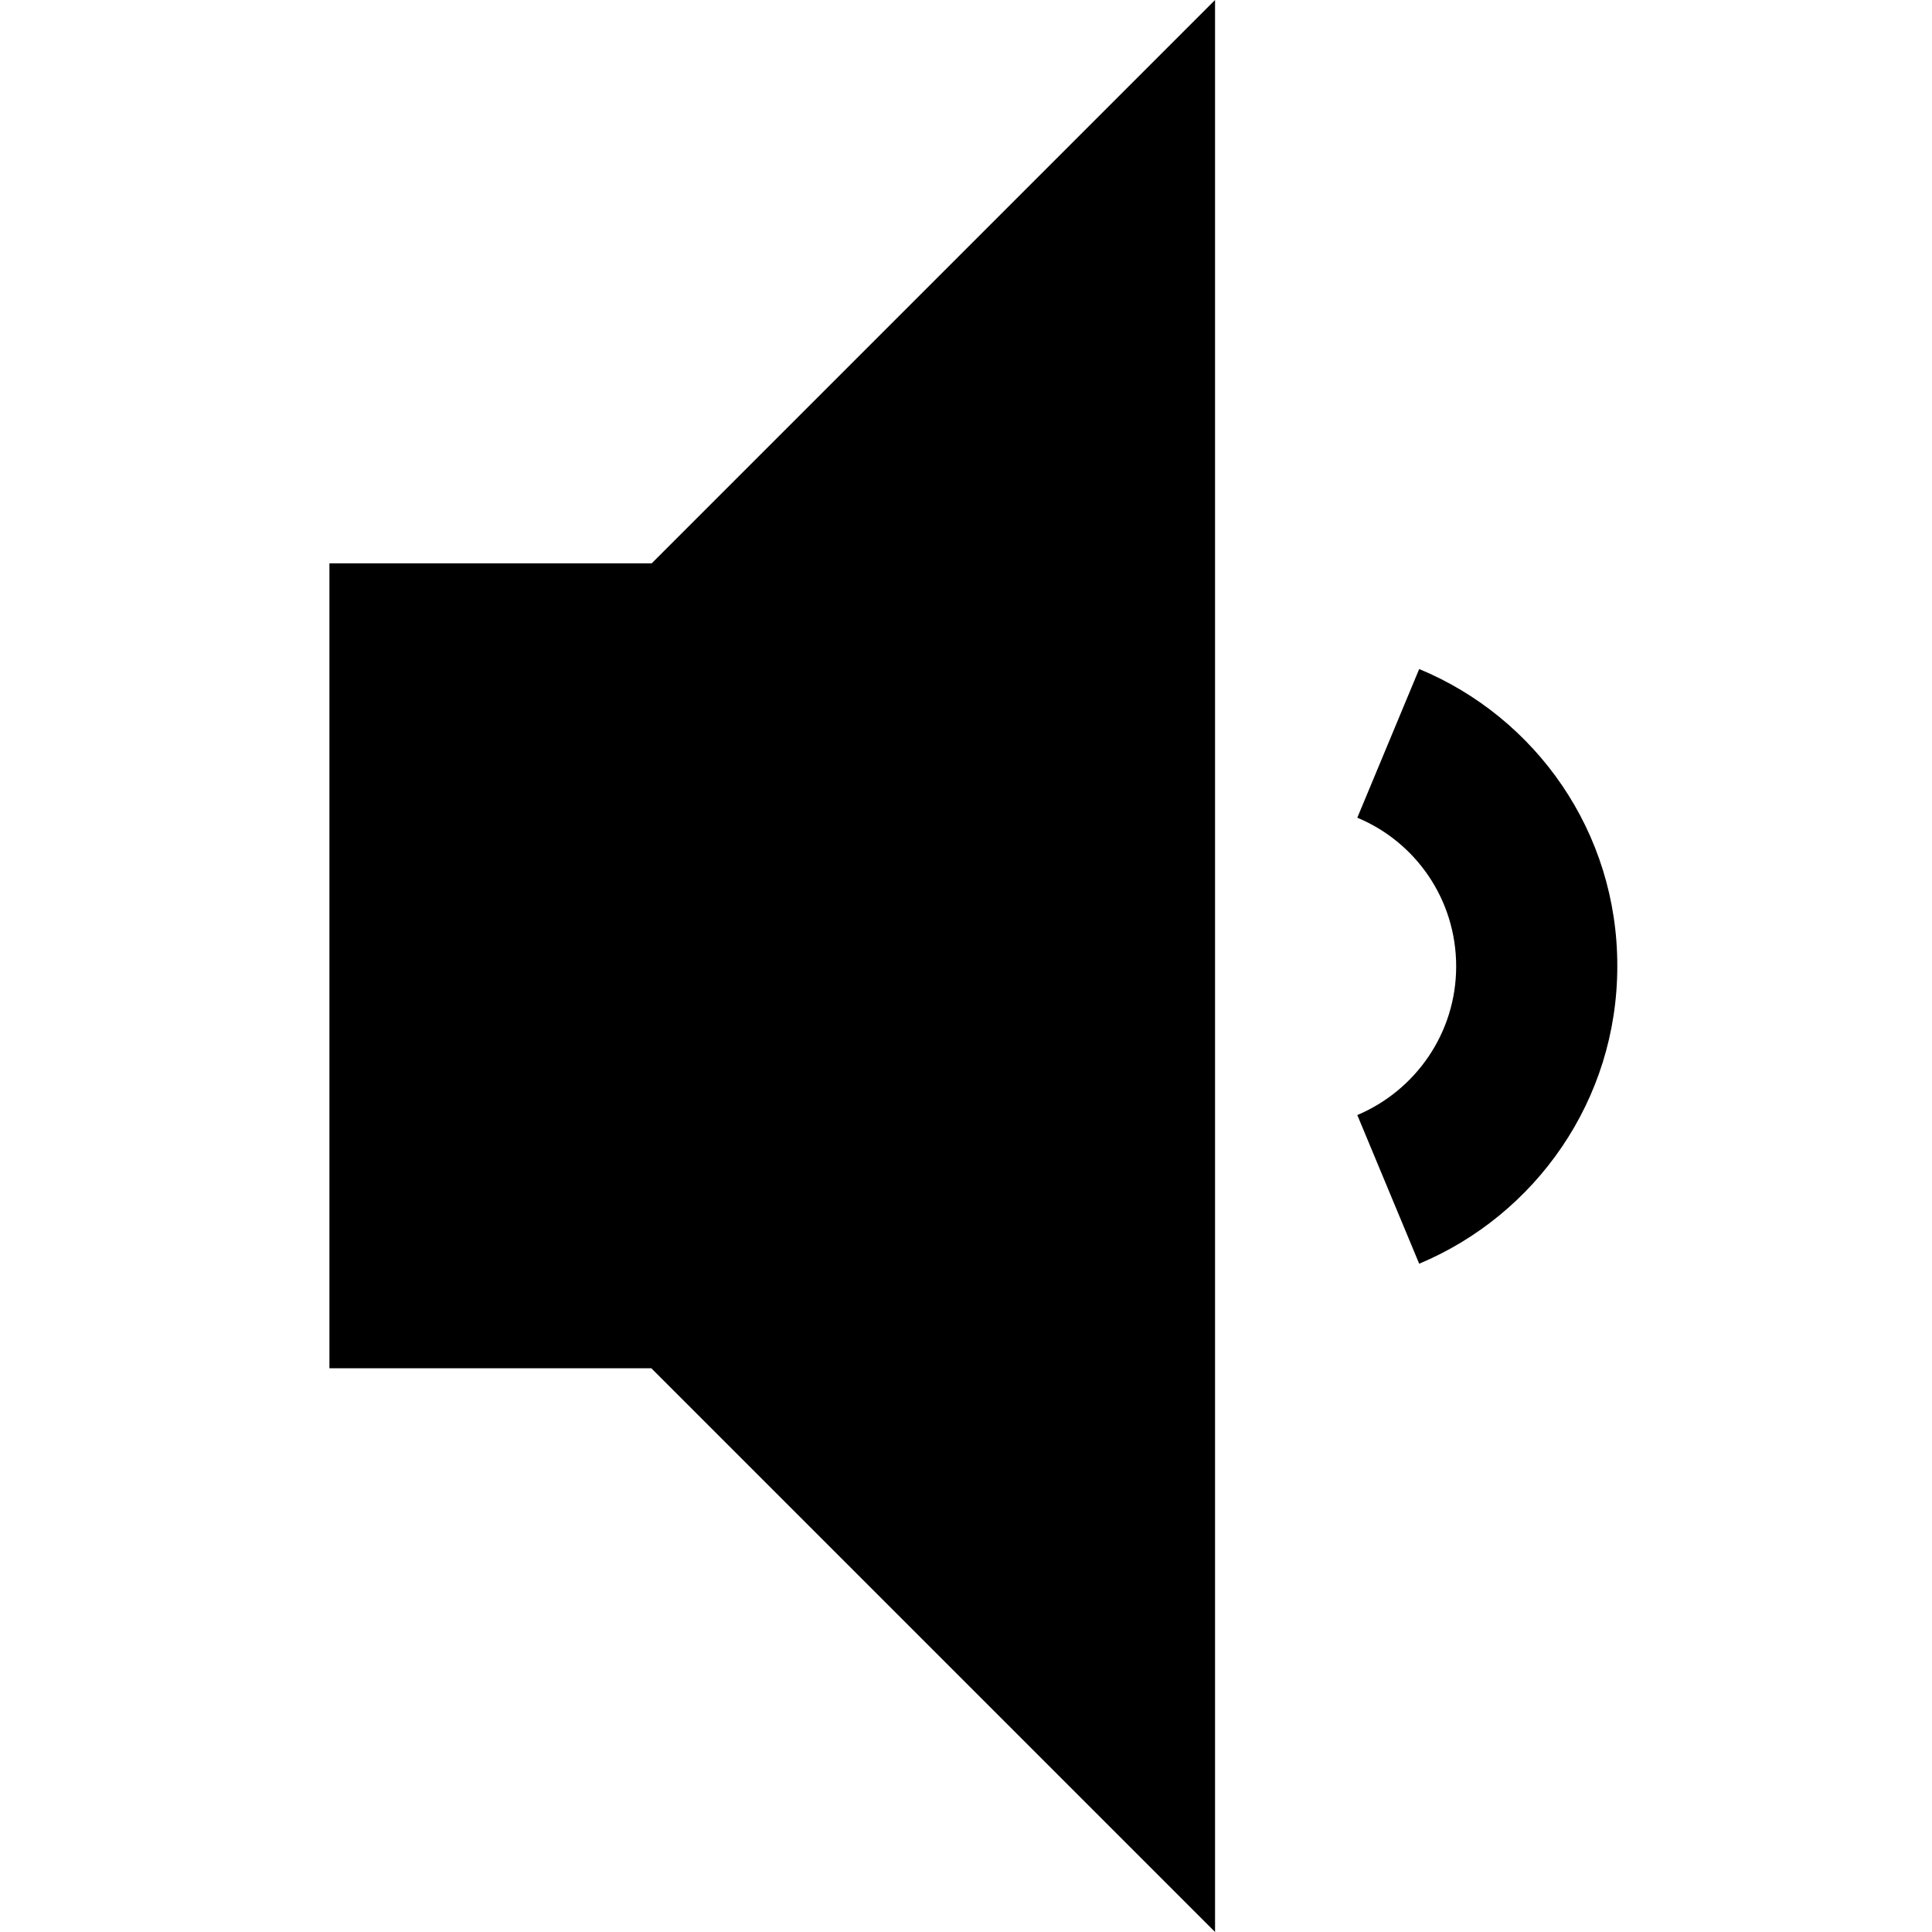
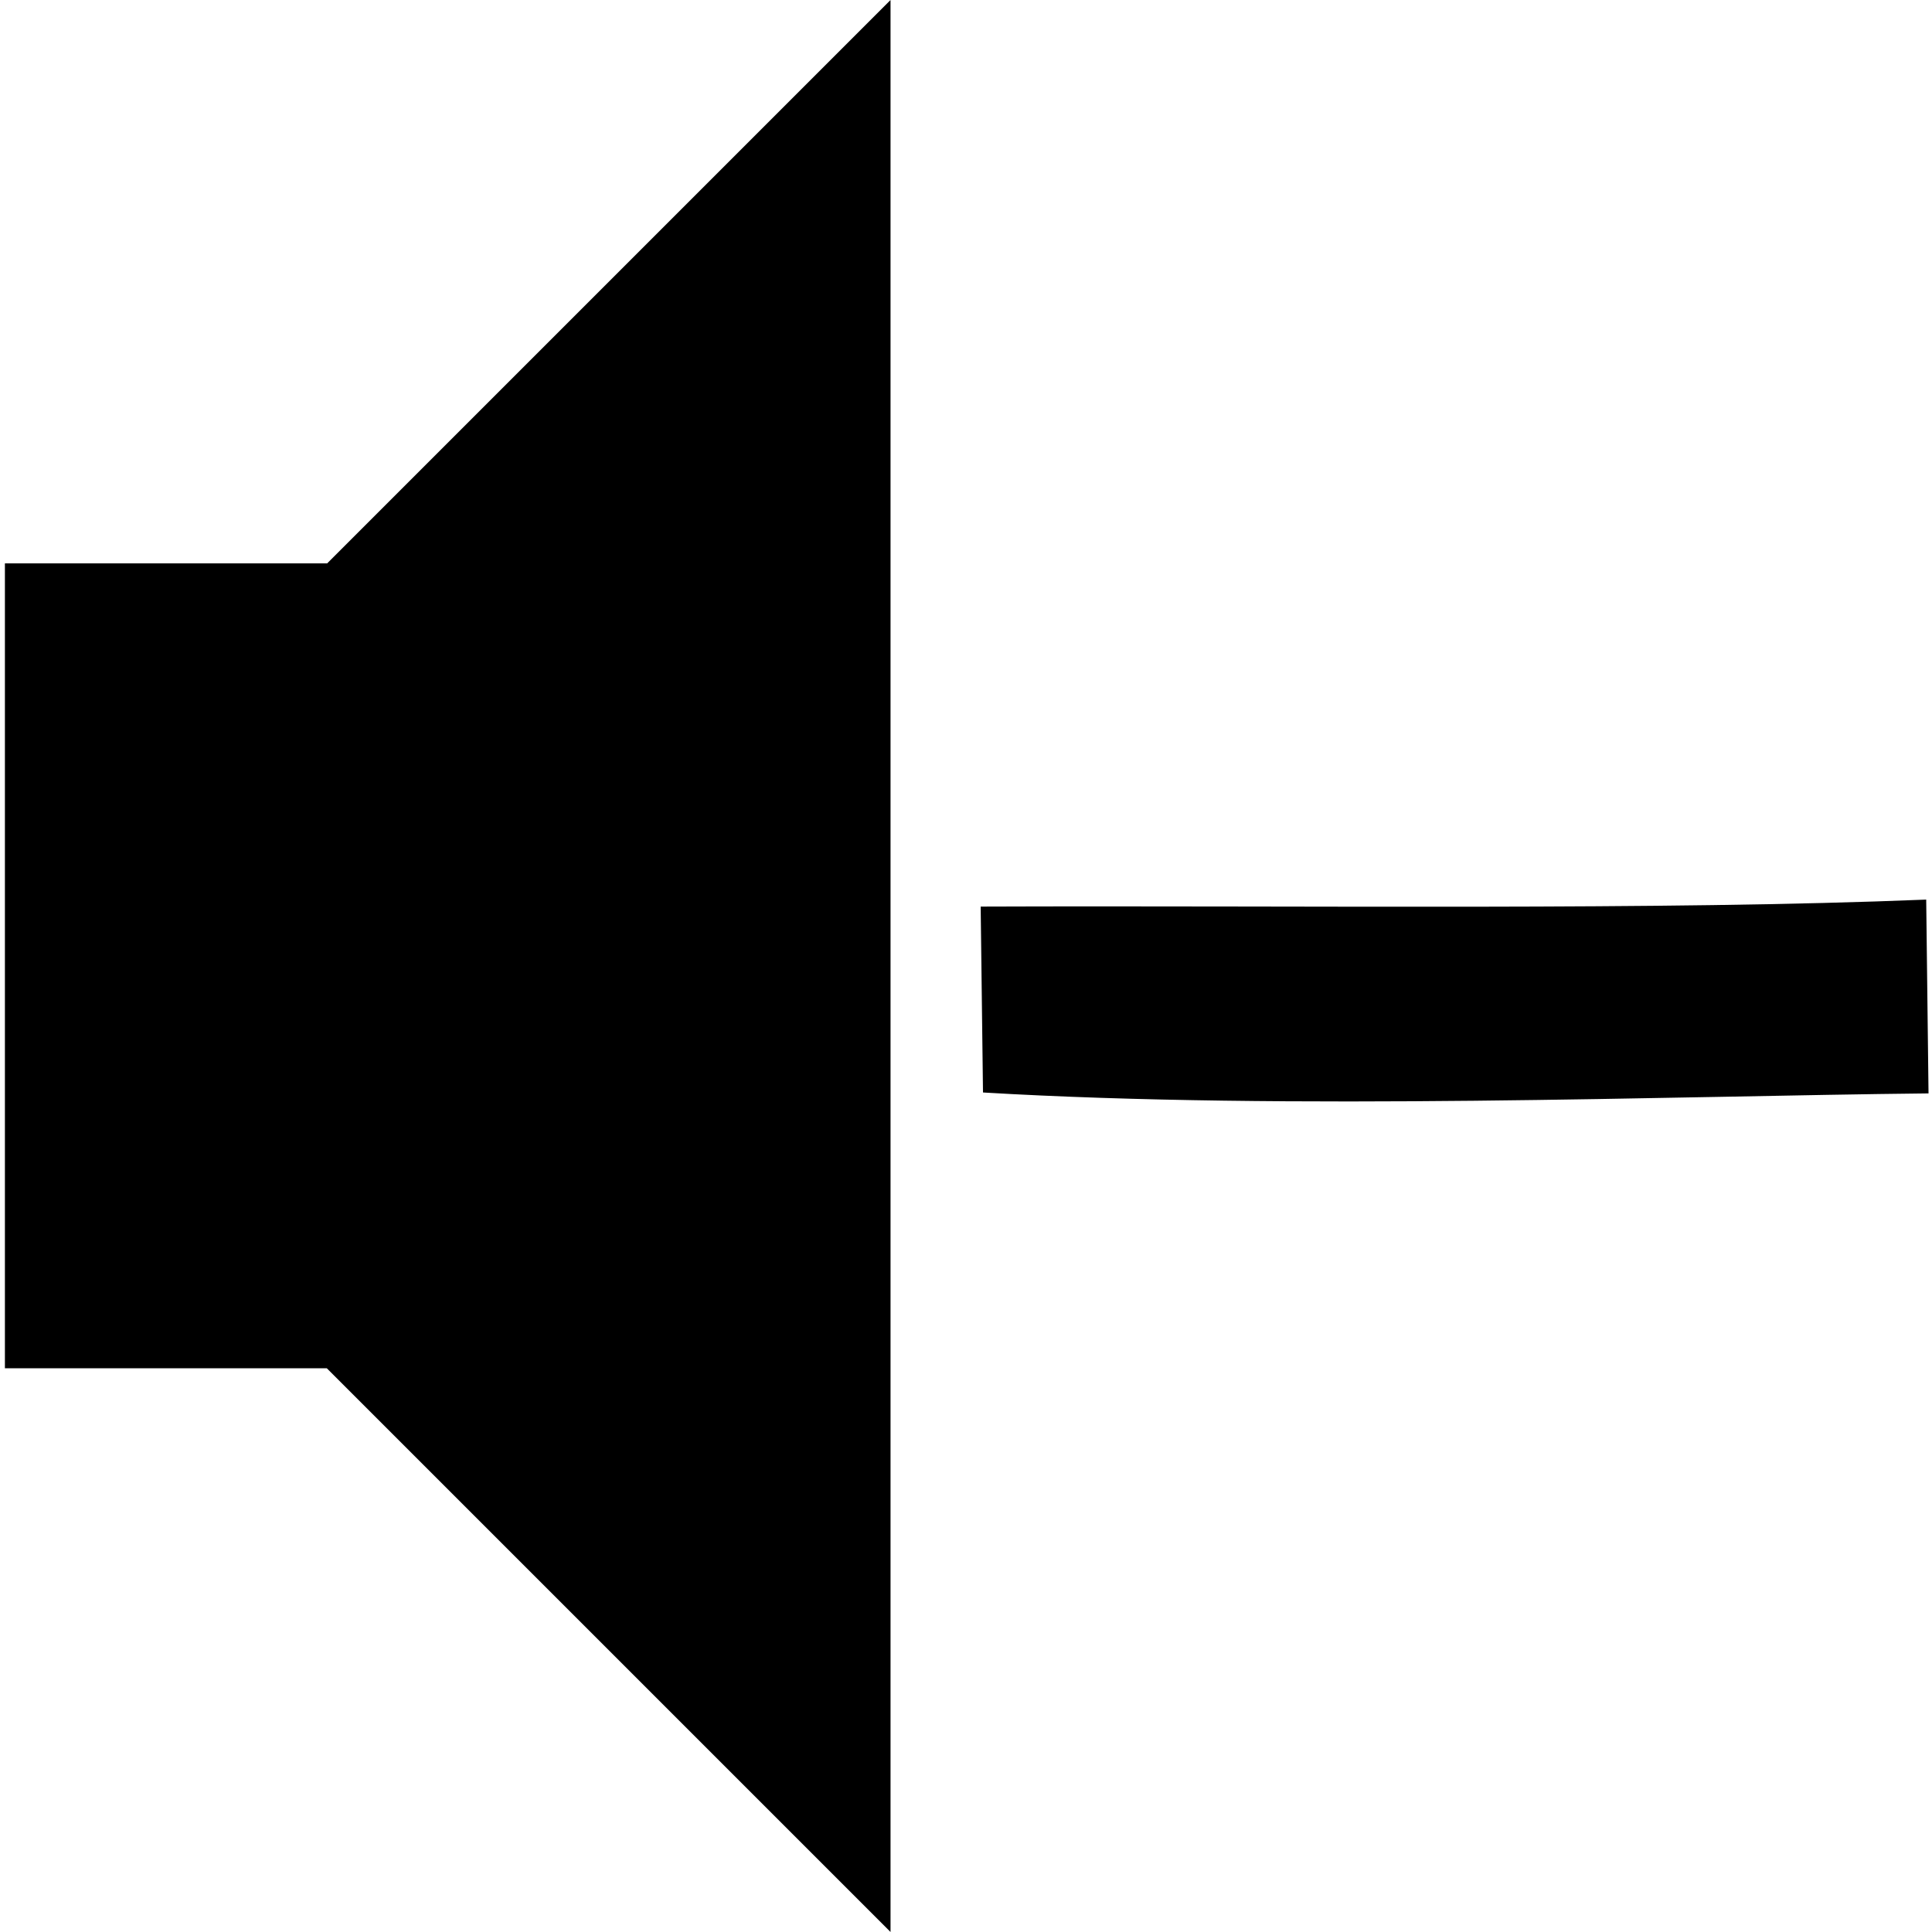
<svg xmlns="http://www.w3.org/2000/svg" version="1.1" id="Layer_1" x="0px" y="0px" viewBox="0 0 512 512" enable-background="new 0 0 512 512" xml:space="preserve">
-   <path d="M376.1,177.3l-16.4,39.4c15.4,6.4,26.2,21.6,26.2,39.4c0,17.7-10.8,32.9-26.2,39.4l16.4,39.4c30.8-12.9,52.5-43.3,52.5-78.8  C428.7,220.5,407,190.1,376.1,177.3z M87.3,149.3v213.3h85.3L322,512V0L172.7,149.3H87.3z" />
+   <defs id="defs7" />
+   <path d="m 511.079,289.762 -0.616,-51.359 c -70.153,2.879 -163.884,1.529 -250.574,1.852 l 0.616,49.265 c 81.098,4.814 182.721,0.942 250.574,0.242 z M 1.3,149.3 V 362.6 H 86.6 L 236,512 V 0 L 86.7,149.3 Z" id="path2" />
</svg>
